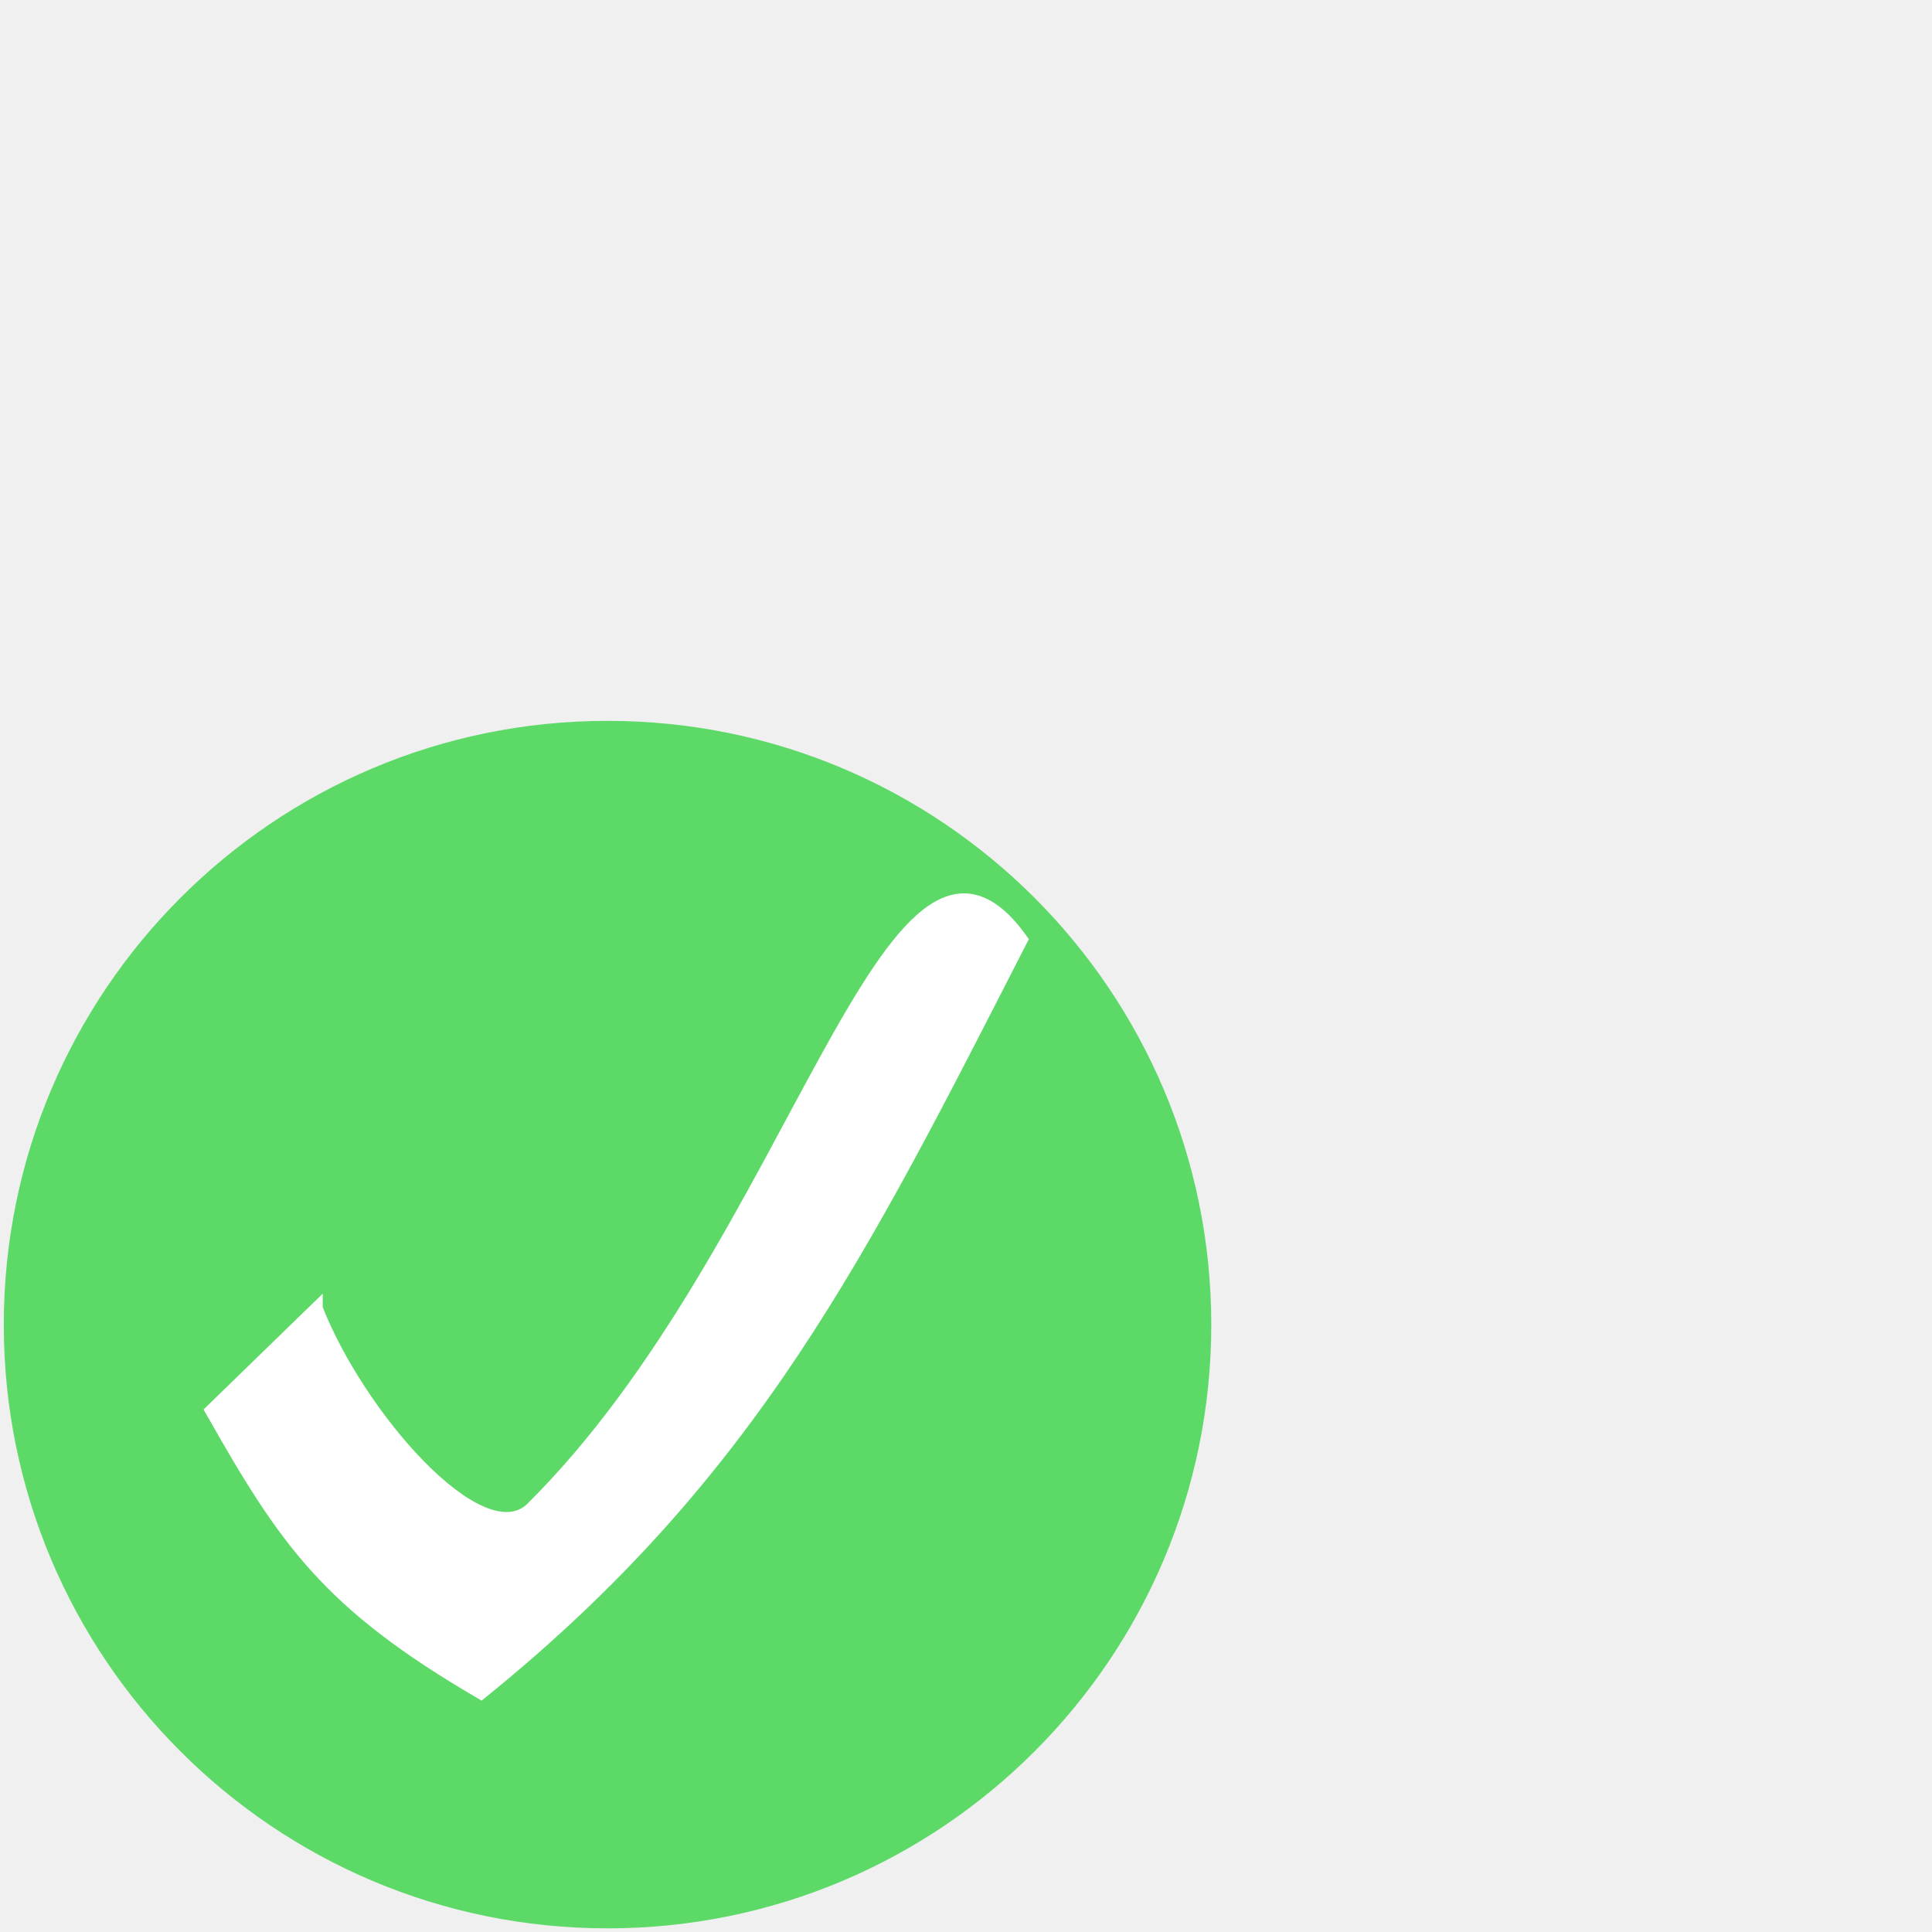
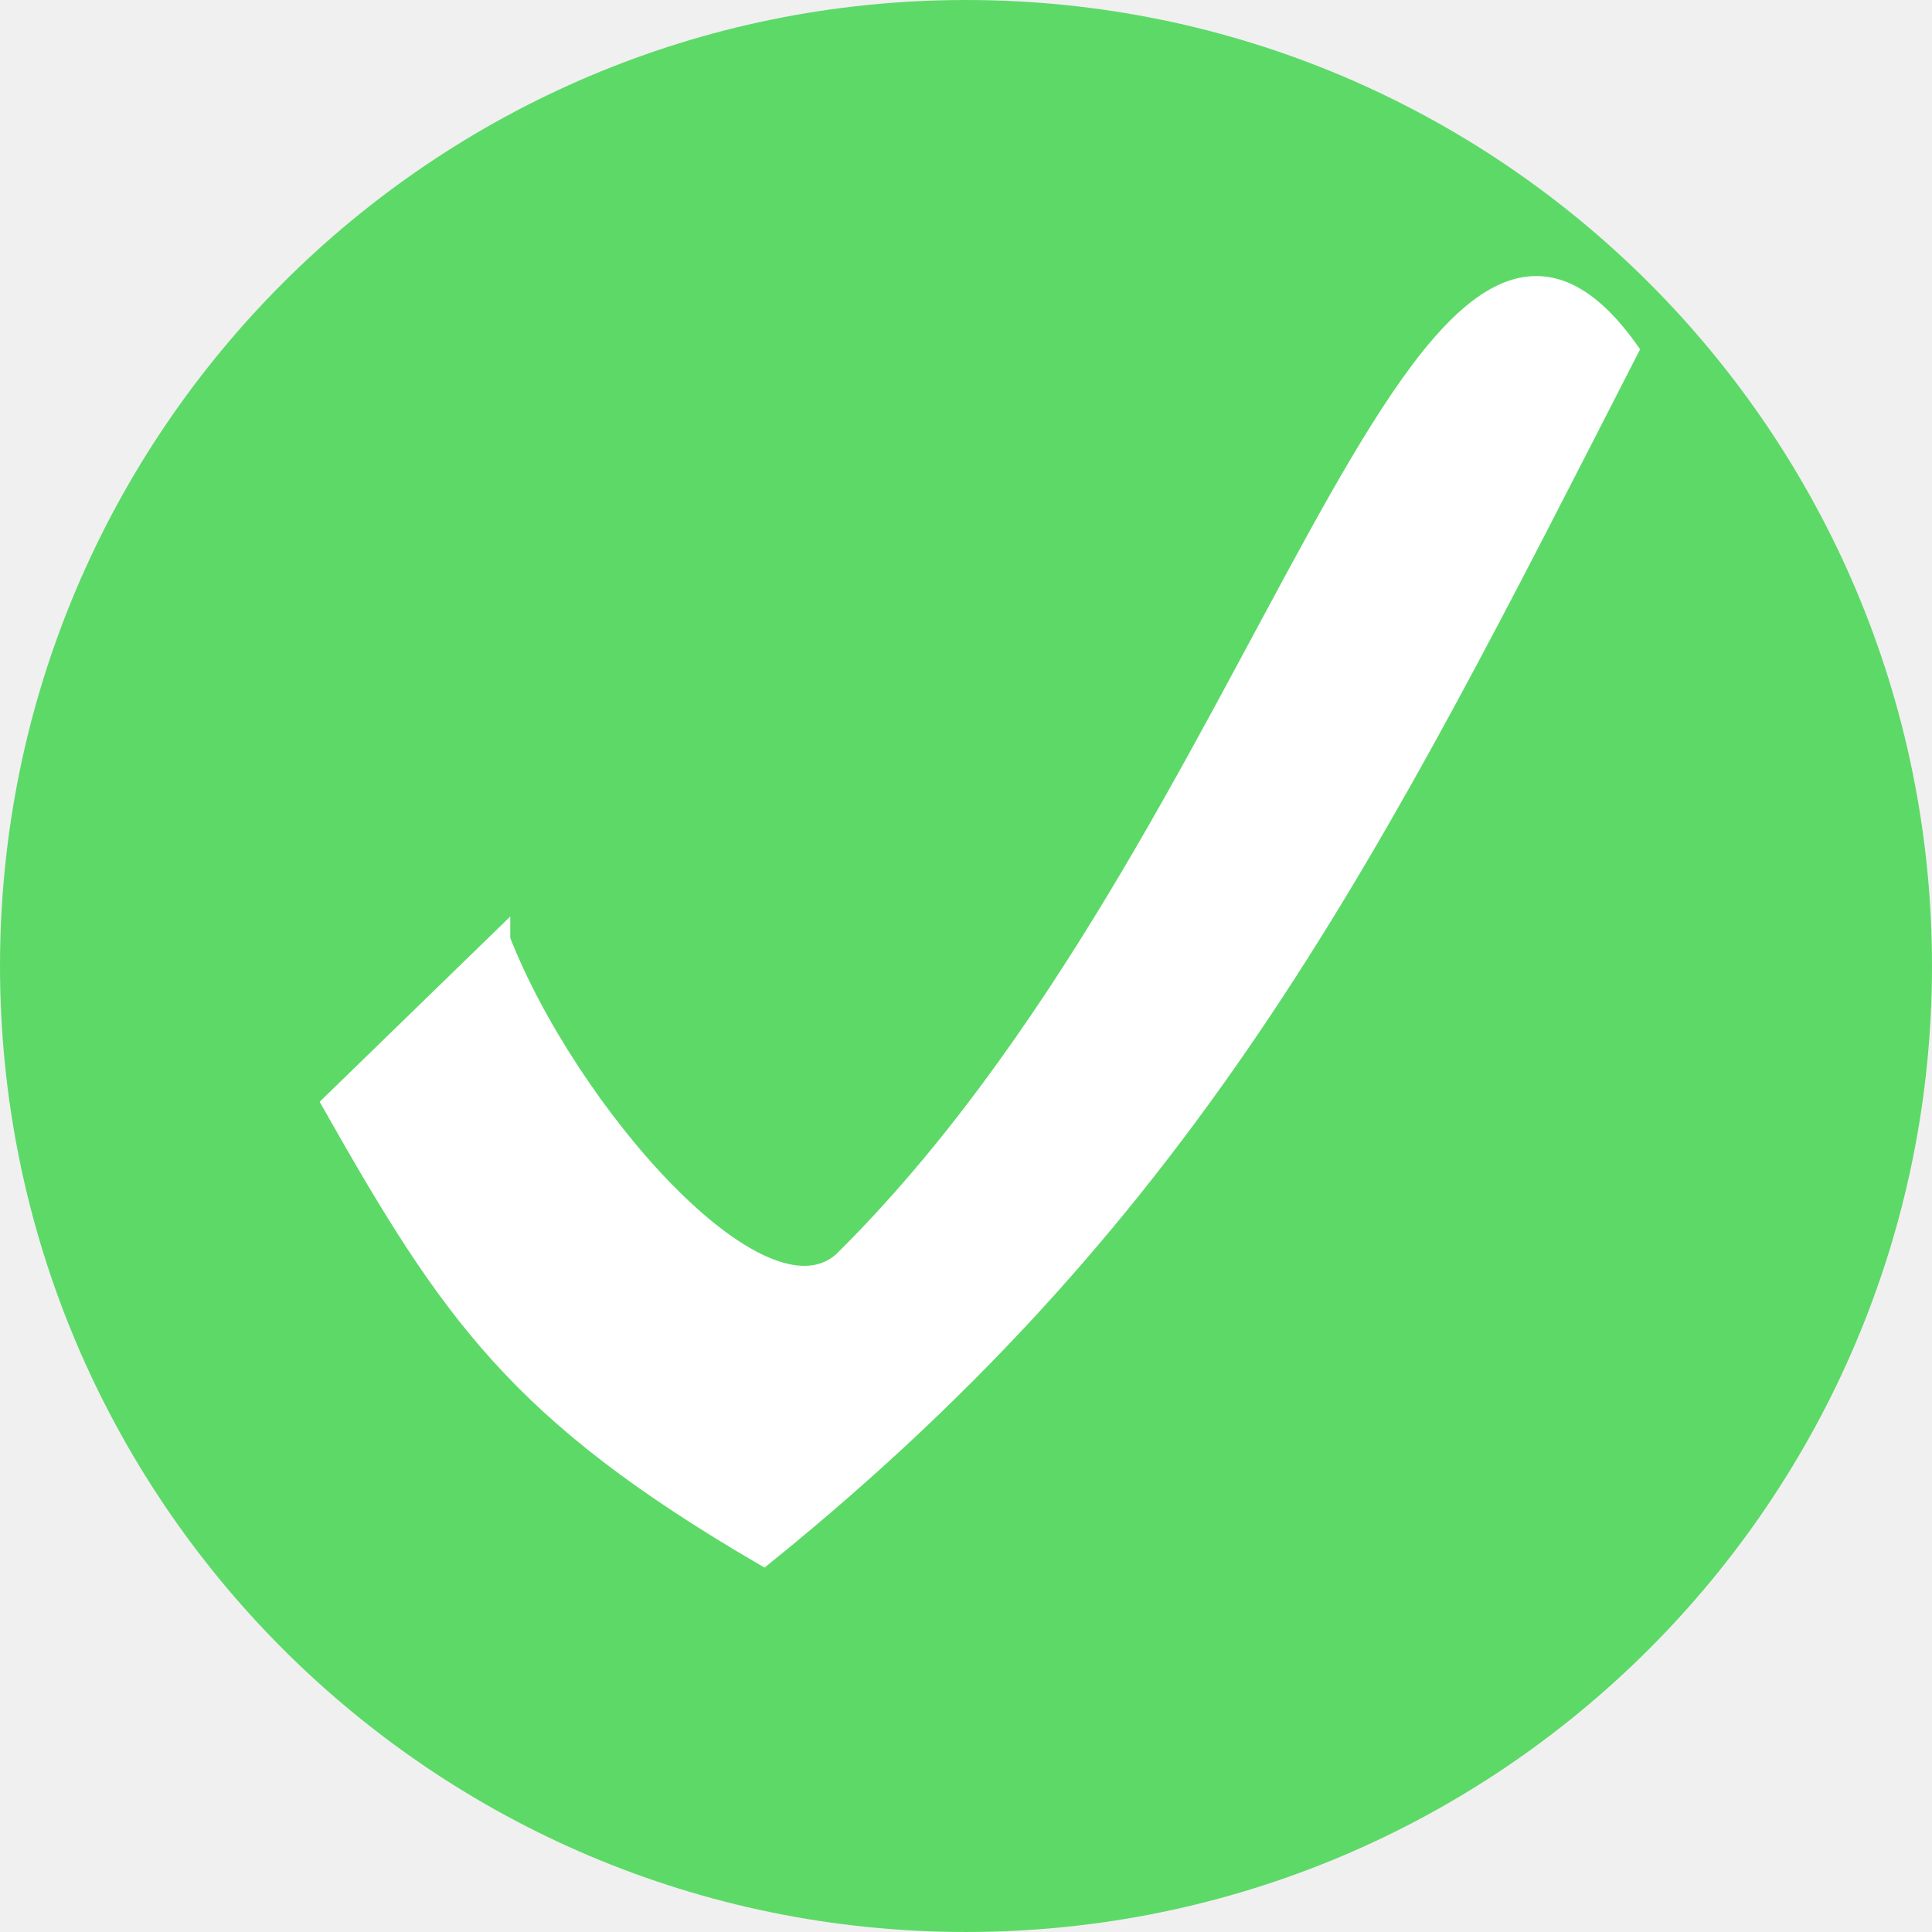
- <svg xmlns="http://www.w3.org/2000/svg" width="256" height="256" id="svg2183" version="1.0">
+ <svg xmlns="http://www.w3.org/2000/svg" width="160" height="160" id="svg2183" version="1.0">
  <defs id="defs2185">
    <linearGradient id="linearGradient4154">
      <stop style="stop-color:#ddffd8;stop-opacity:1;" offset="0" id="stop4156" />
      <stop style="stop-color:#38db00;stop-opacity:1;" offset="1" id="stop4158" />
    </linearGradient>
  </defs>
-   <g id="layer1">
-     <path style="fill:#5dd968;fill-opacity:1;stroke:none;stroke-opacity:0.764" id="path3183" d="M 94.109 208.495 A 46.99 46.99 0 1 1  0.129,208.495 A 46.99 46.99 0 1 1  94.109 208.495 z" transform="matrix(1.702473,0,0,1.702473,0.2816999,-179.4404)" />
+   <g id="layer1" transform="translate(-0.5005813,-95.51724)">
+     <path style="fill:#5dd968;fill-opacity:1;stroke:none" id="path3183" d="m 94.109,208.495 c 0,25.952 -21.038,46.99 -46.99,46.99 -25.952,0 -46.99,-21.038 -46.99,-46.99 0,-25.952 21.038,-46.99 46.99,-46.99 25.952,0 46.99,21.038 46.99,46.99 z" transform="matrix(1.702473,0,0,1.702473,0.2816999,-179.4404)" />
    <path style="fill:#ffffff;fill-opacity:1;fill-rule:evenodd;stroke:#ffffff;stroke-width:1.631px;stroke-linecap:butt;stroke-linejoin:miter;stroke-opacity:1" d="m 41.944,173.349 -13.952,13.56 c 9.814,17.33 15.397,25.571 35.749,37.444 36.05,-29.127 50.45,-58.468 71.636,-99.843 -17.377,-24.297 -29.72,40.6 -65.104,75.502 -6.897,6.004 -22.906,-12.704 -28.329,-26.662 z" id="path4164" />
  </g>
</svg>
